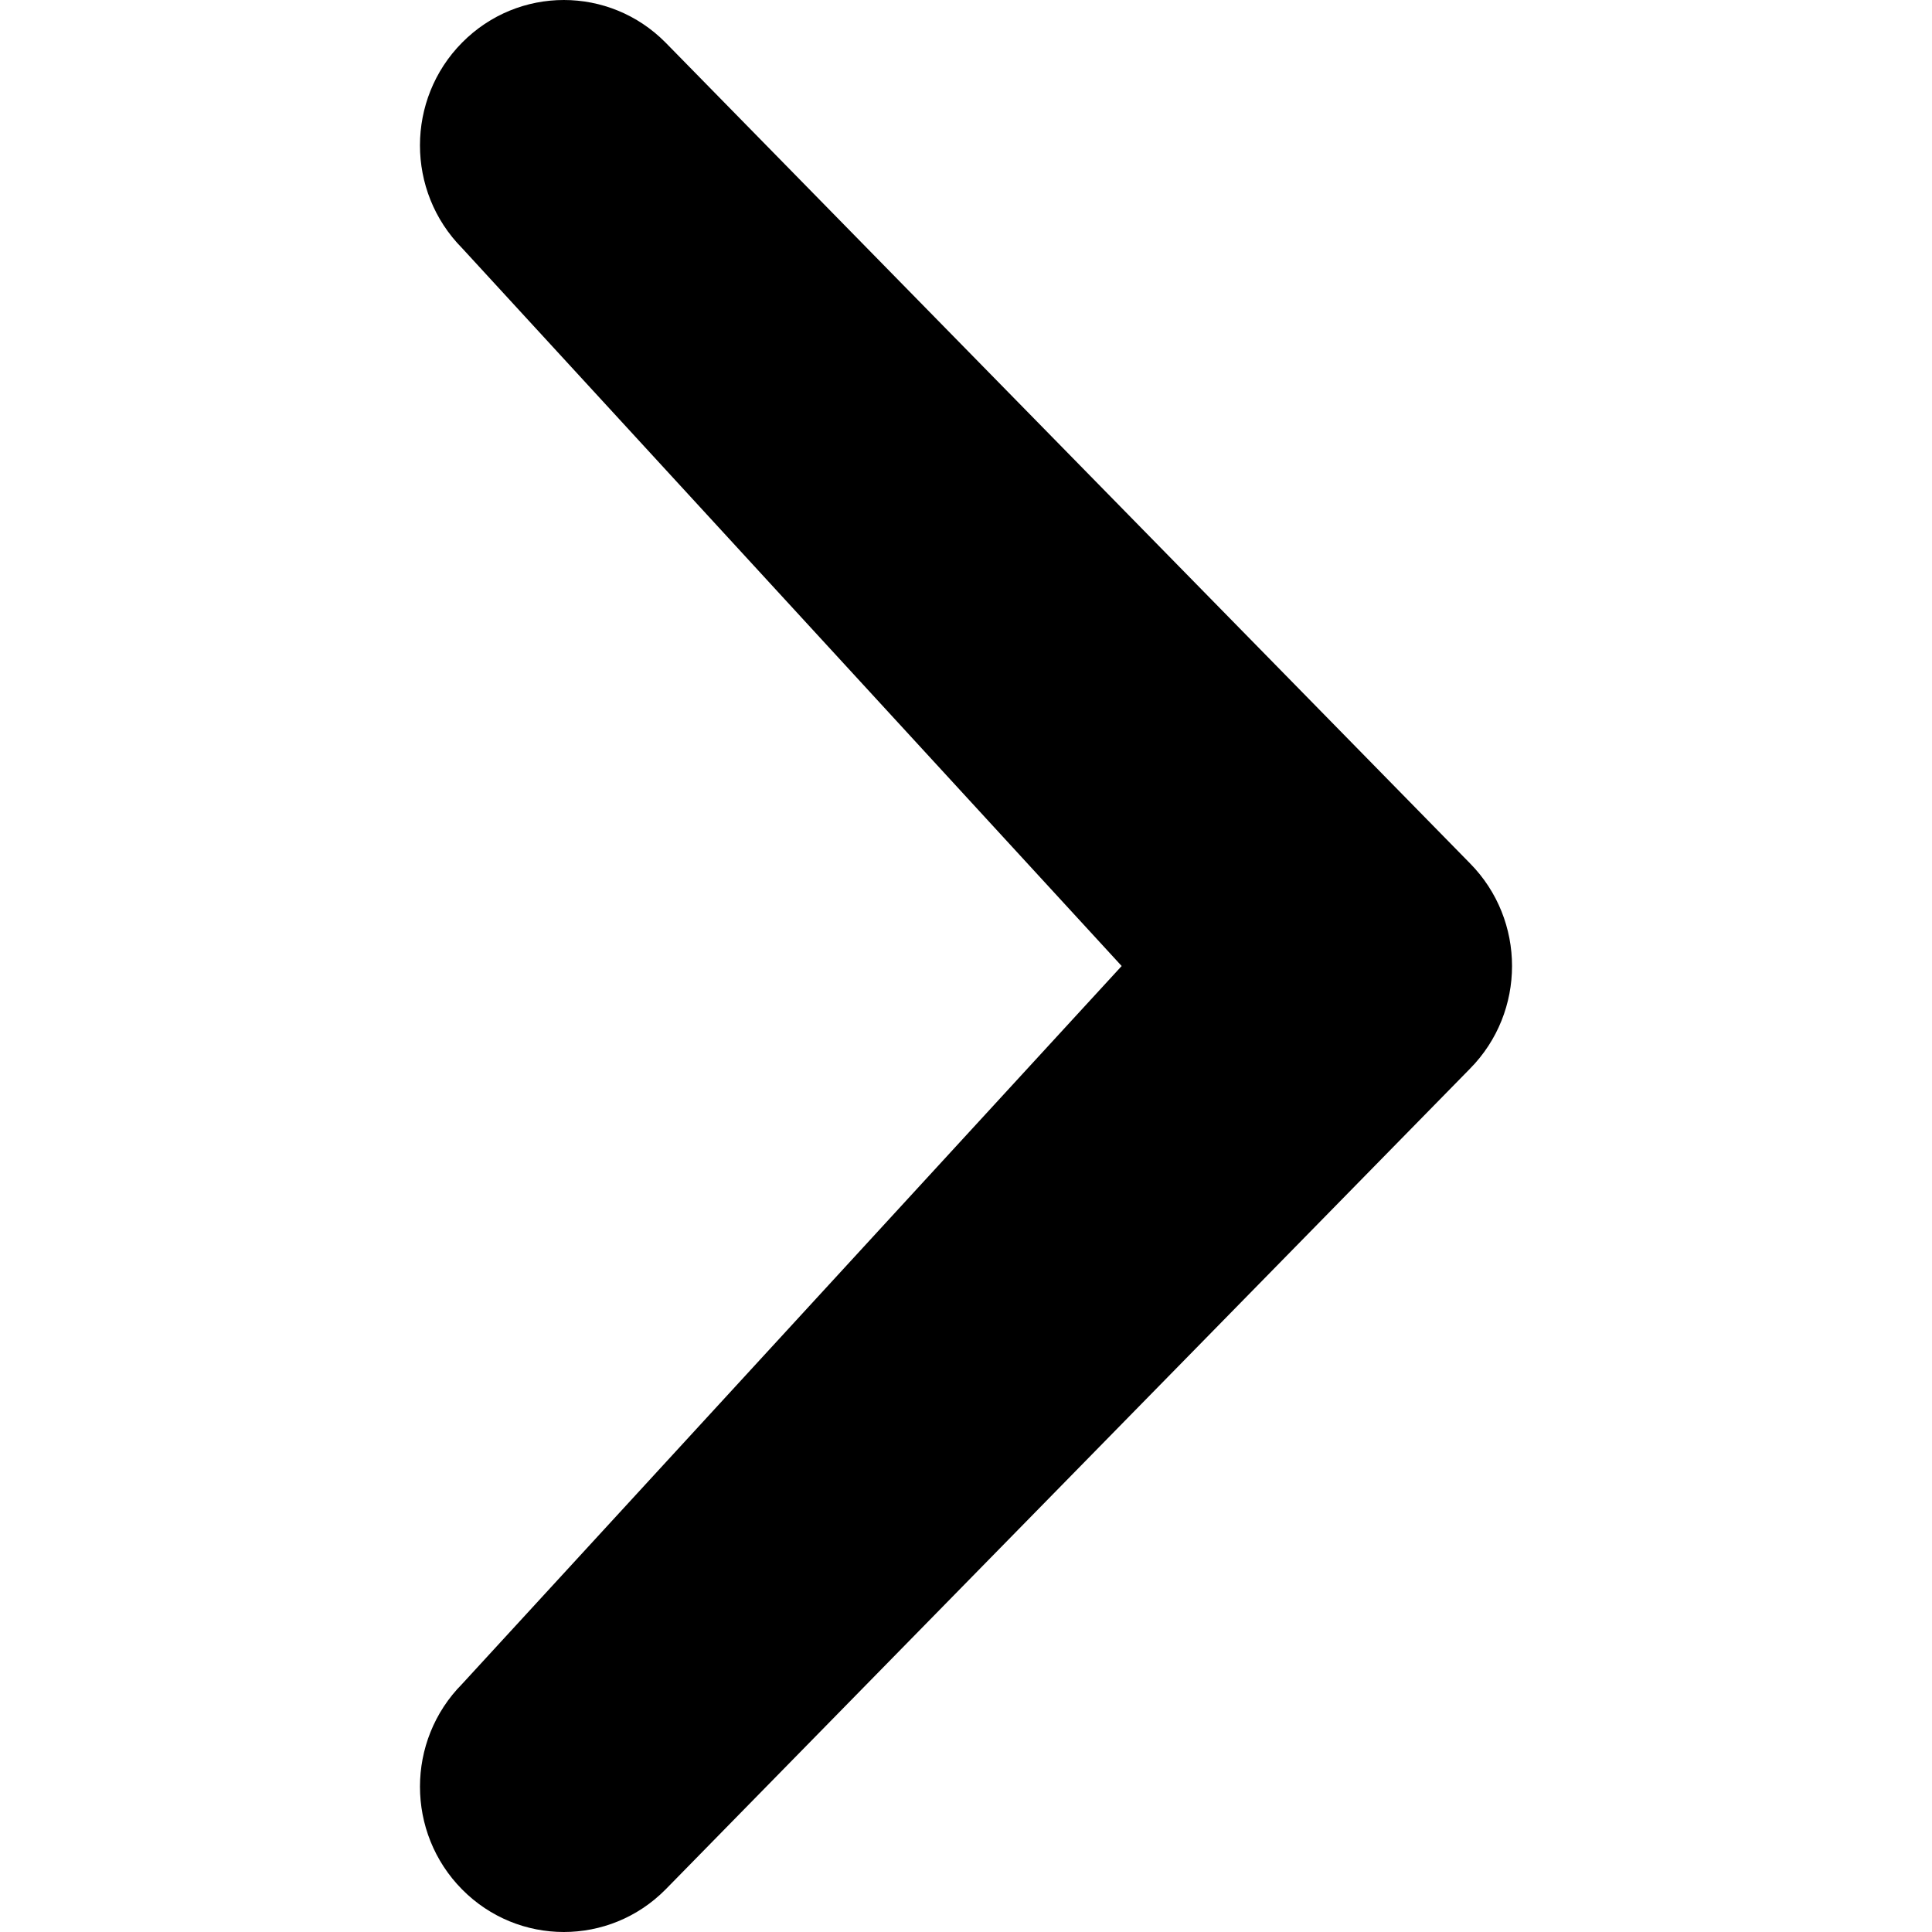
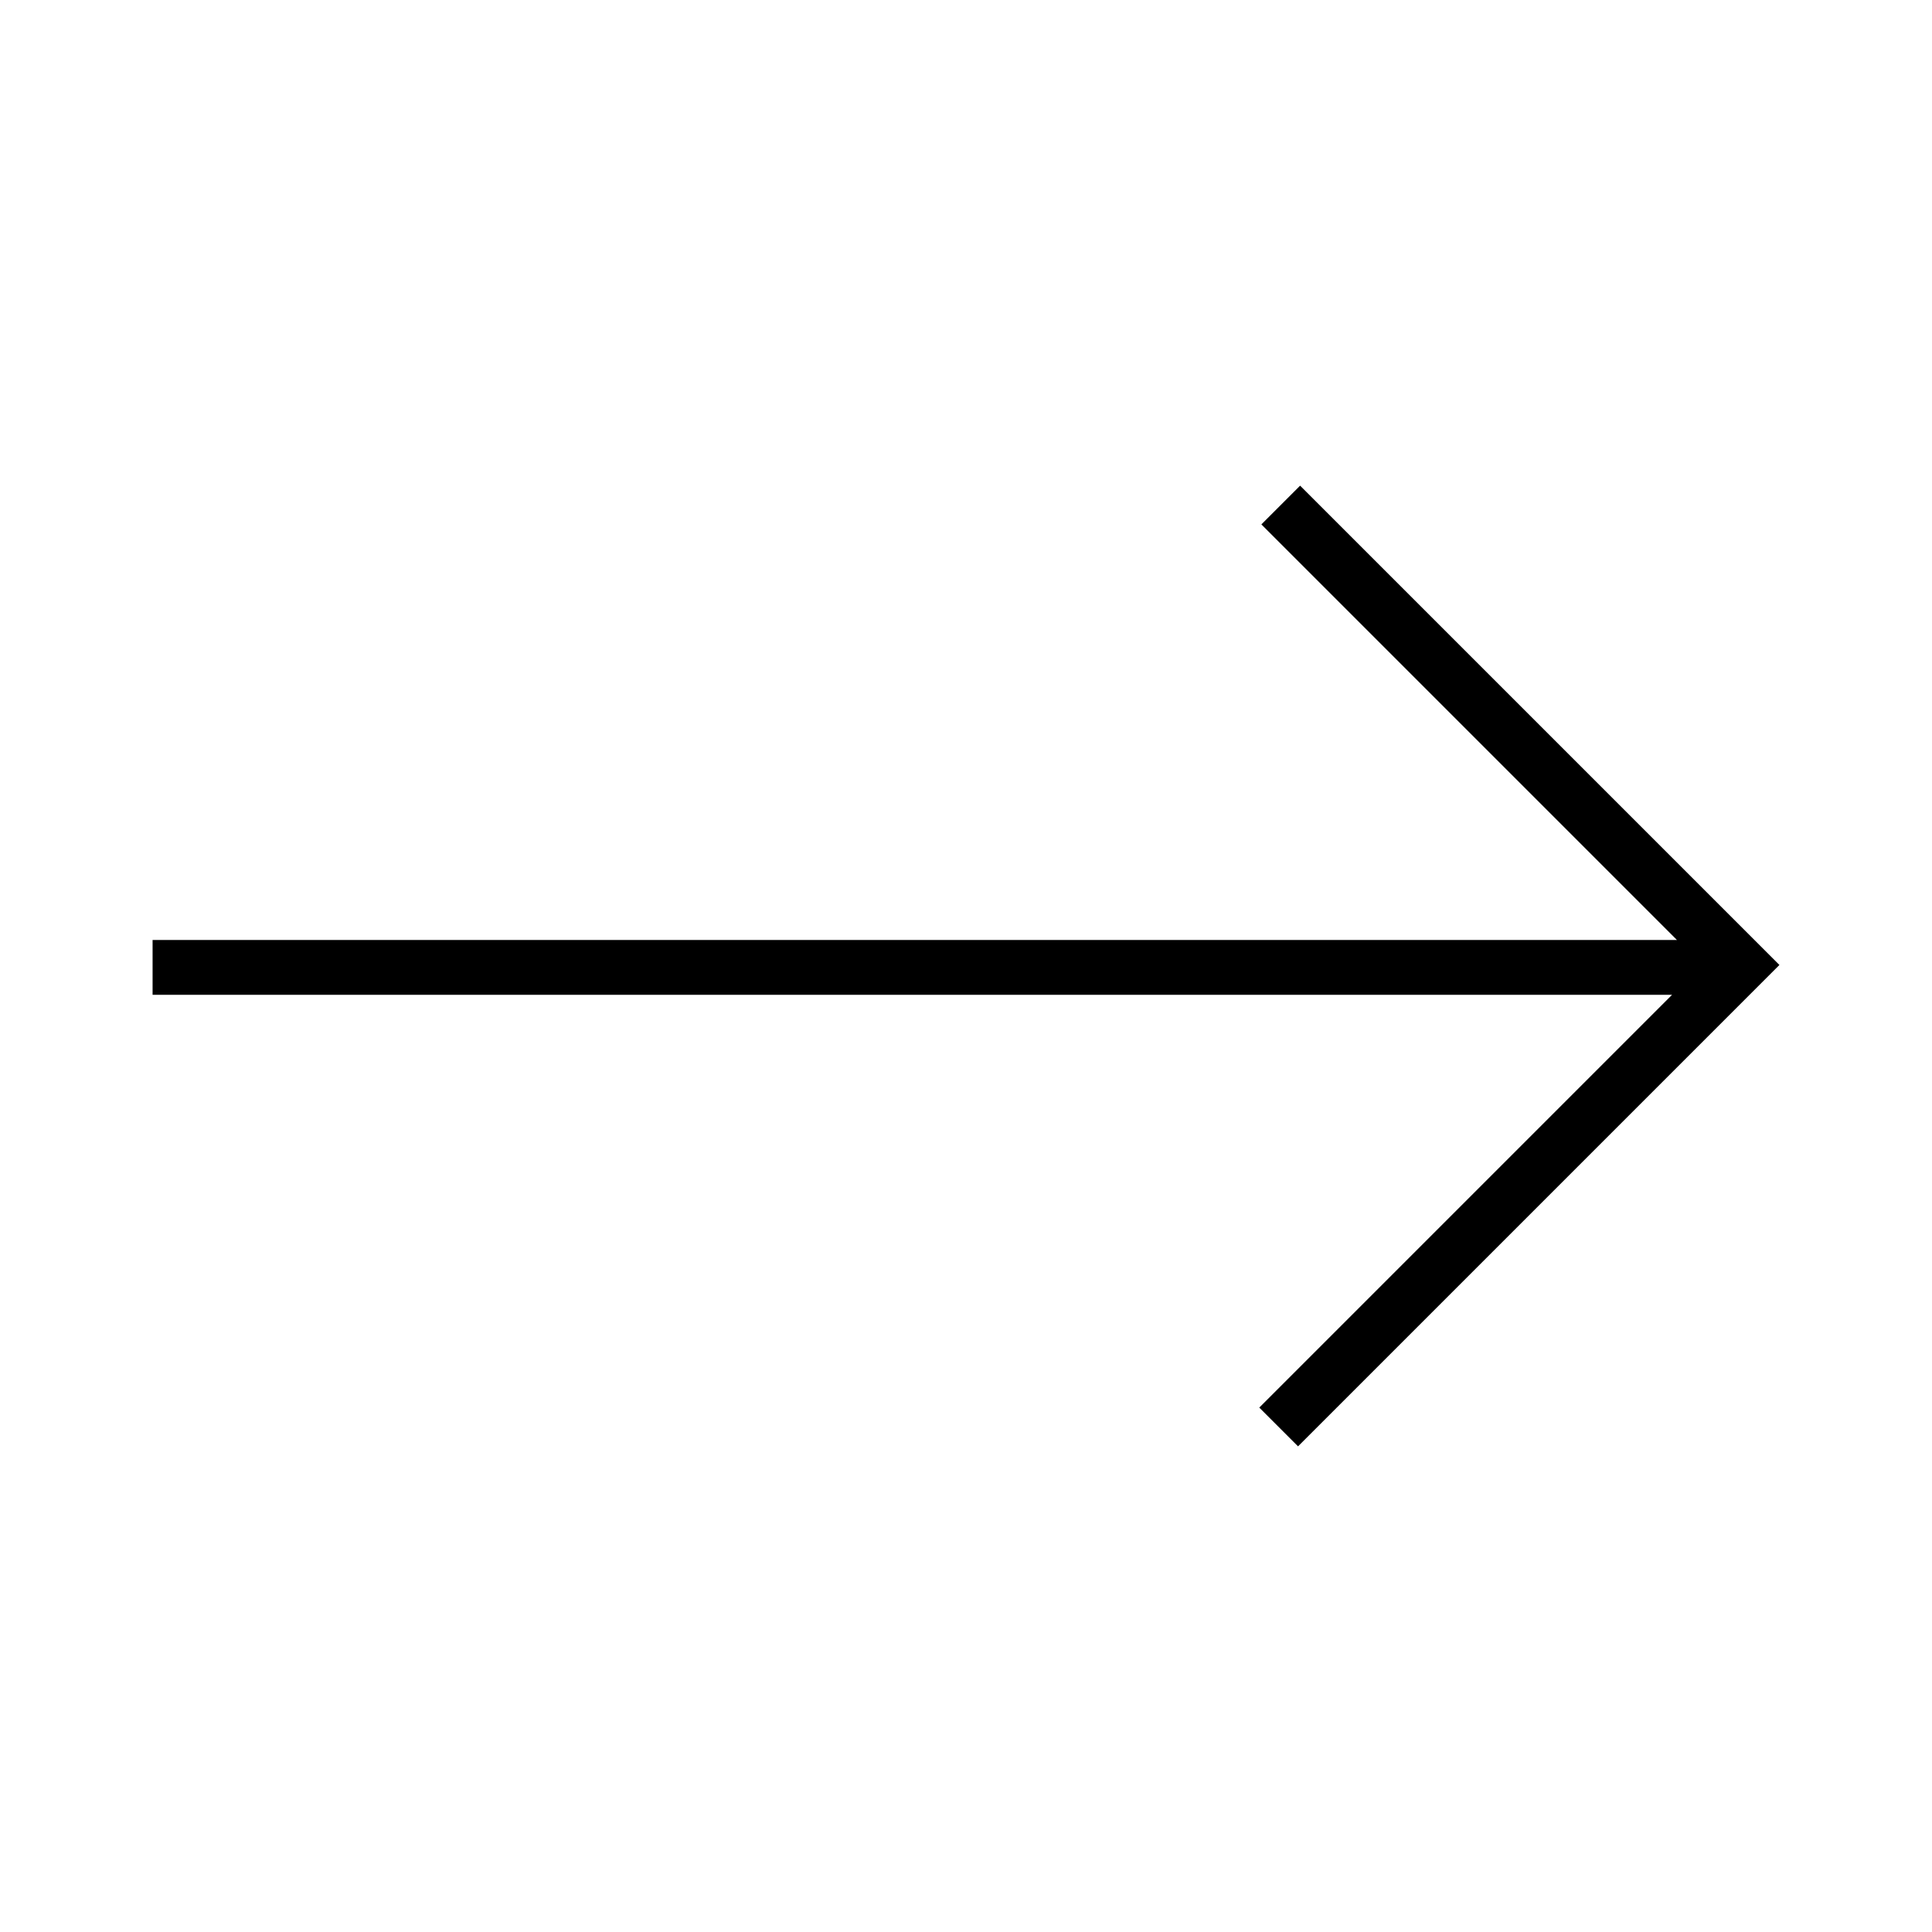
<svg xmlns="http://www.w3.org/2000/svg" version="1.1" width="1024" height="1024" viewBox="0 0 1024 1024">
  <g id="icomoon-ignore">
</g>
-   <path d="M244.934 892.536c-29.784 30.086-29.784 78.826 0 108.916 29.738 30.044 78.044 30.086 107.826 0l426.31-434.964c29.784-30.088 29.784-78.872 0-108.958l-426.31-434.964c-29.784-30.088-78.044-30.088-107.826 0-29.784 30.088-29.784 78.828-0.044 108.916l349.614 380.526-349.57 380.528z" />
+   <path d="M687.987 766.588l255.14-255.14-254.035-254.035-20.541 20.537 220.272 220.272h-807.951v29.045h805.357l-218.78 218.784z" />
</svg>
